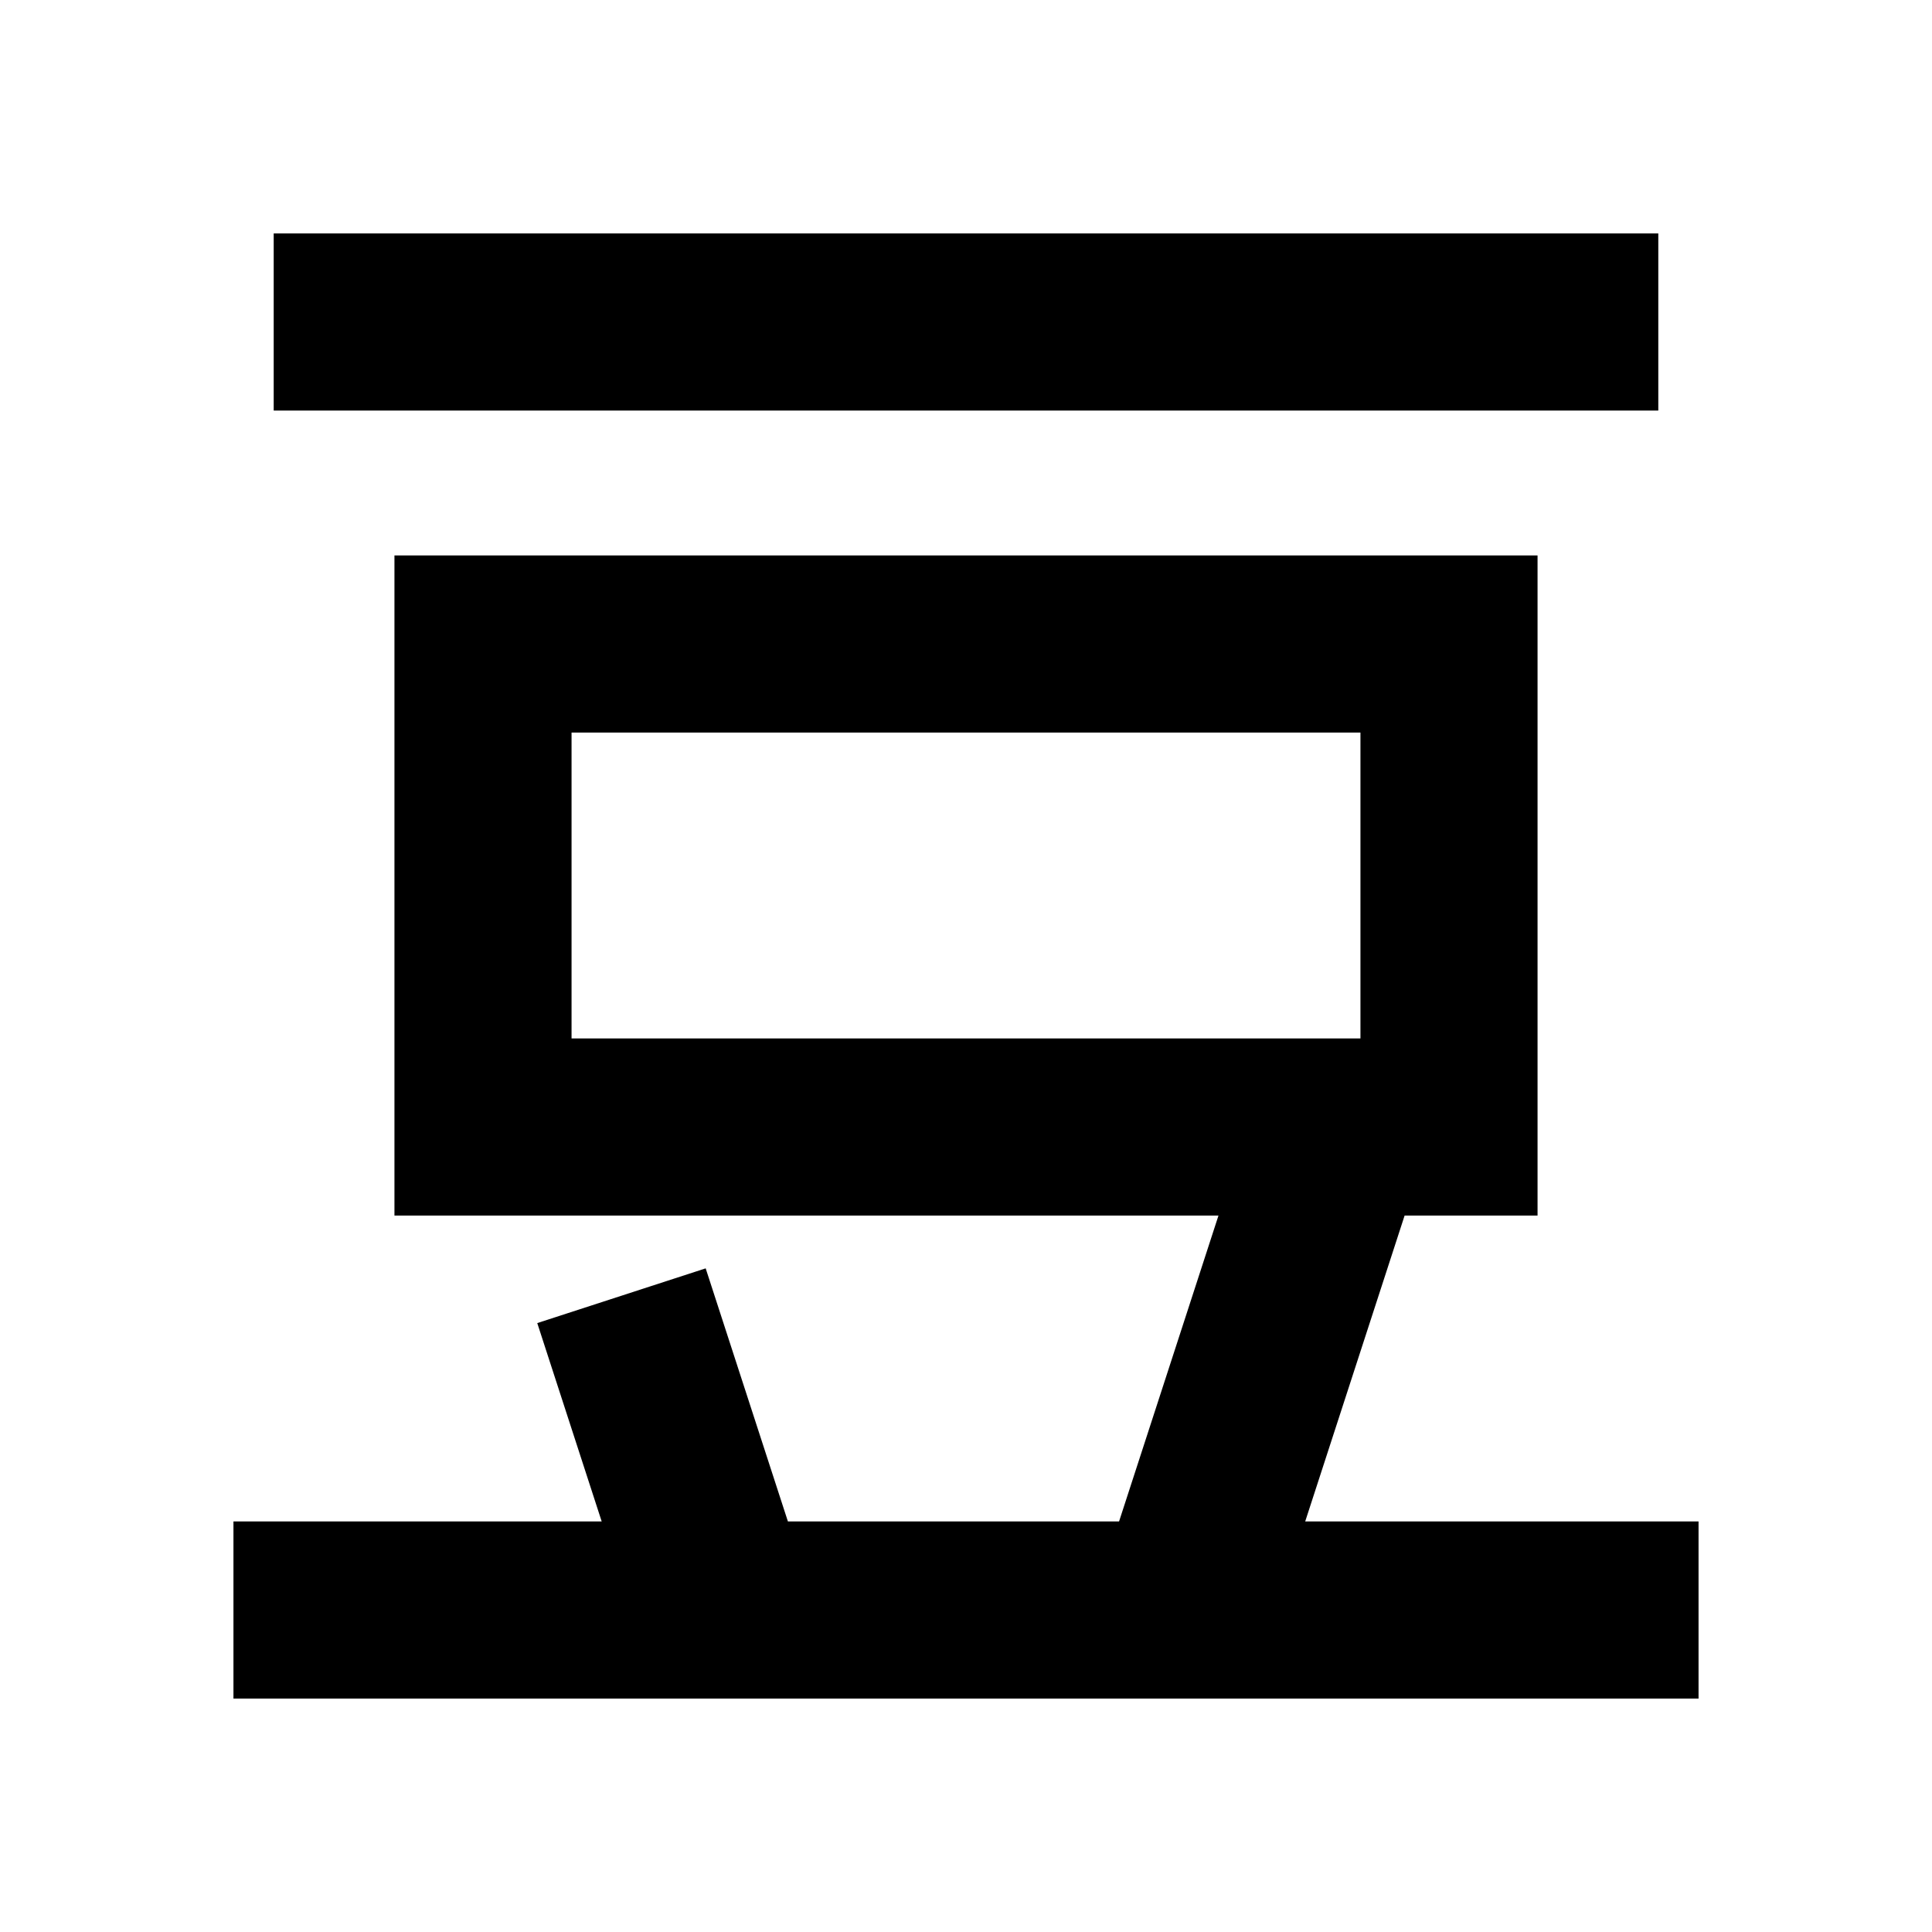
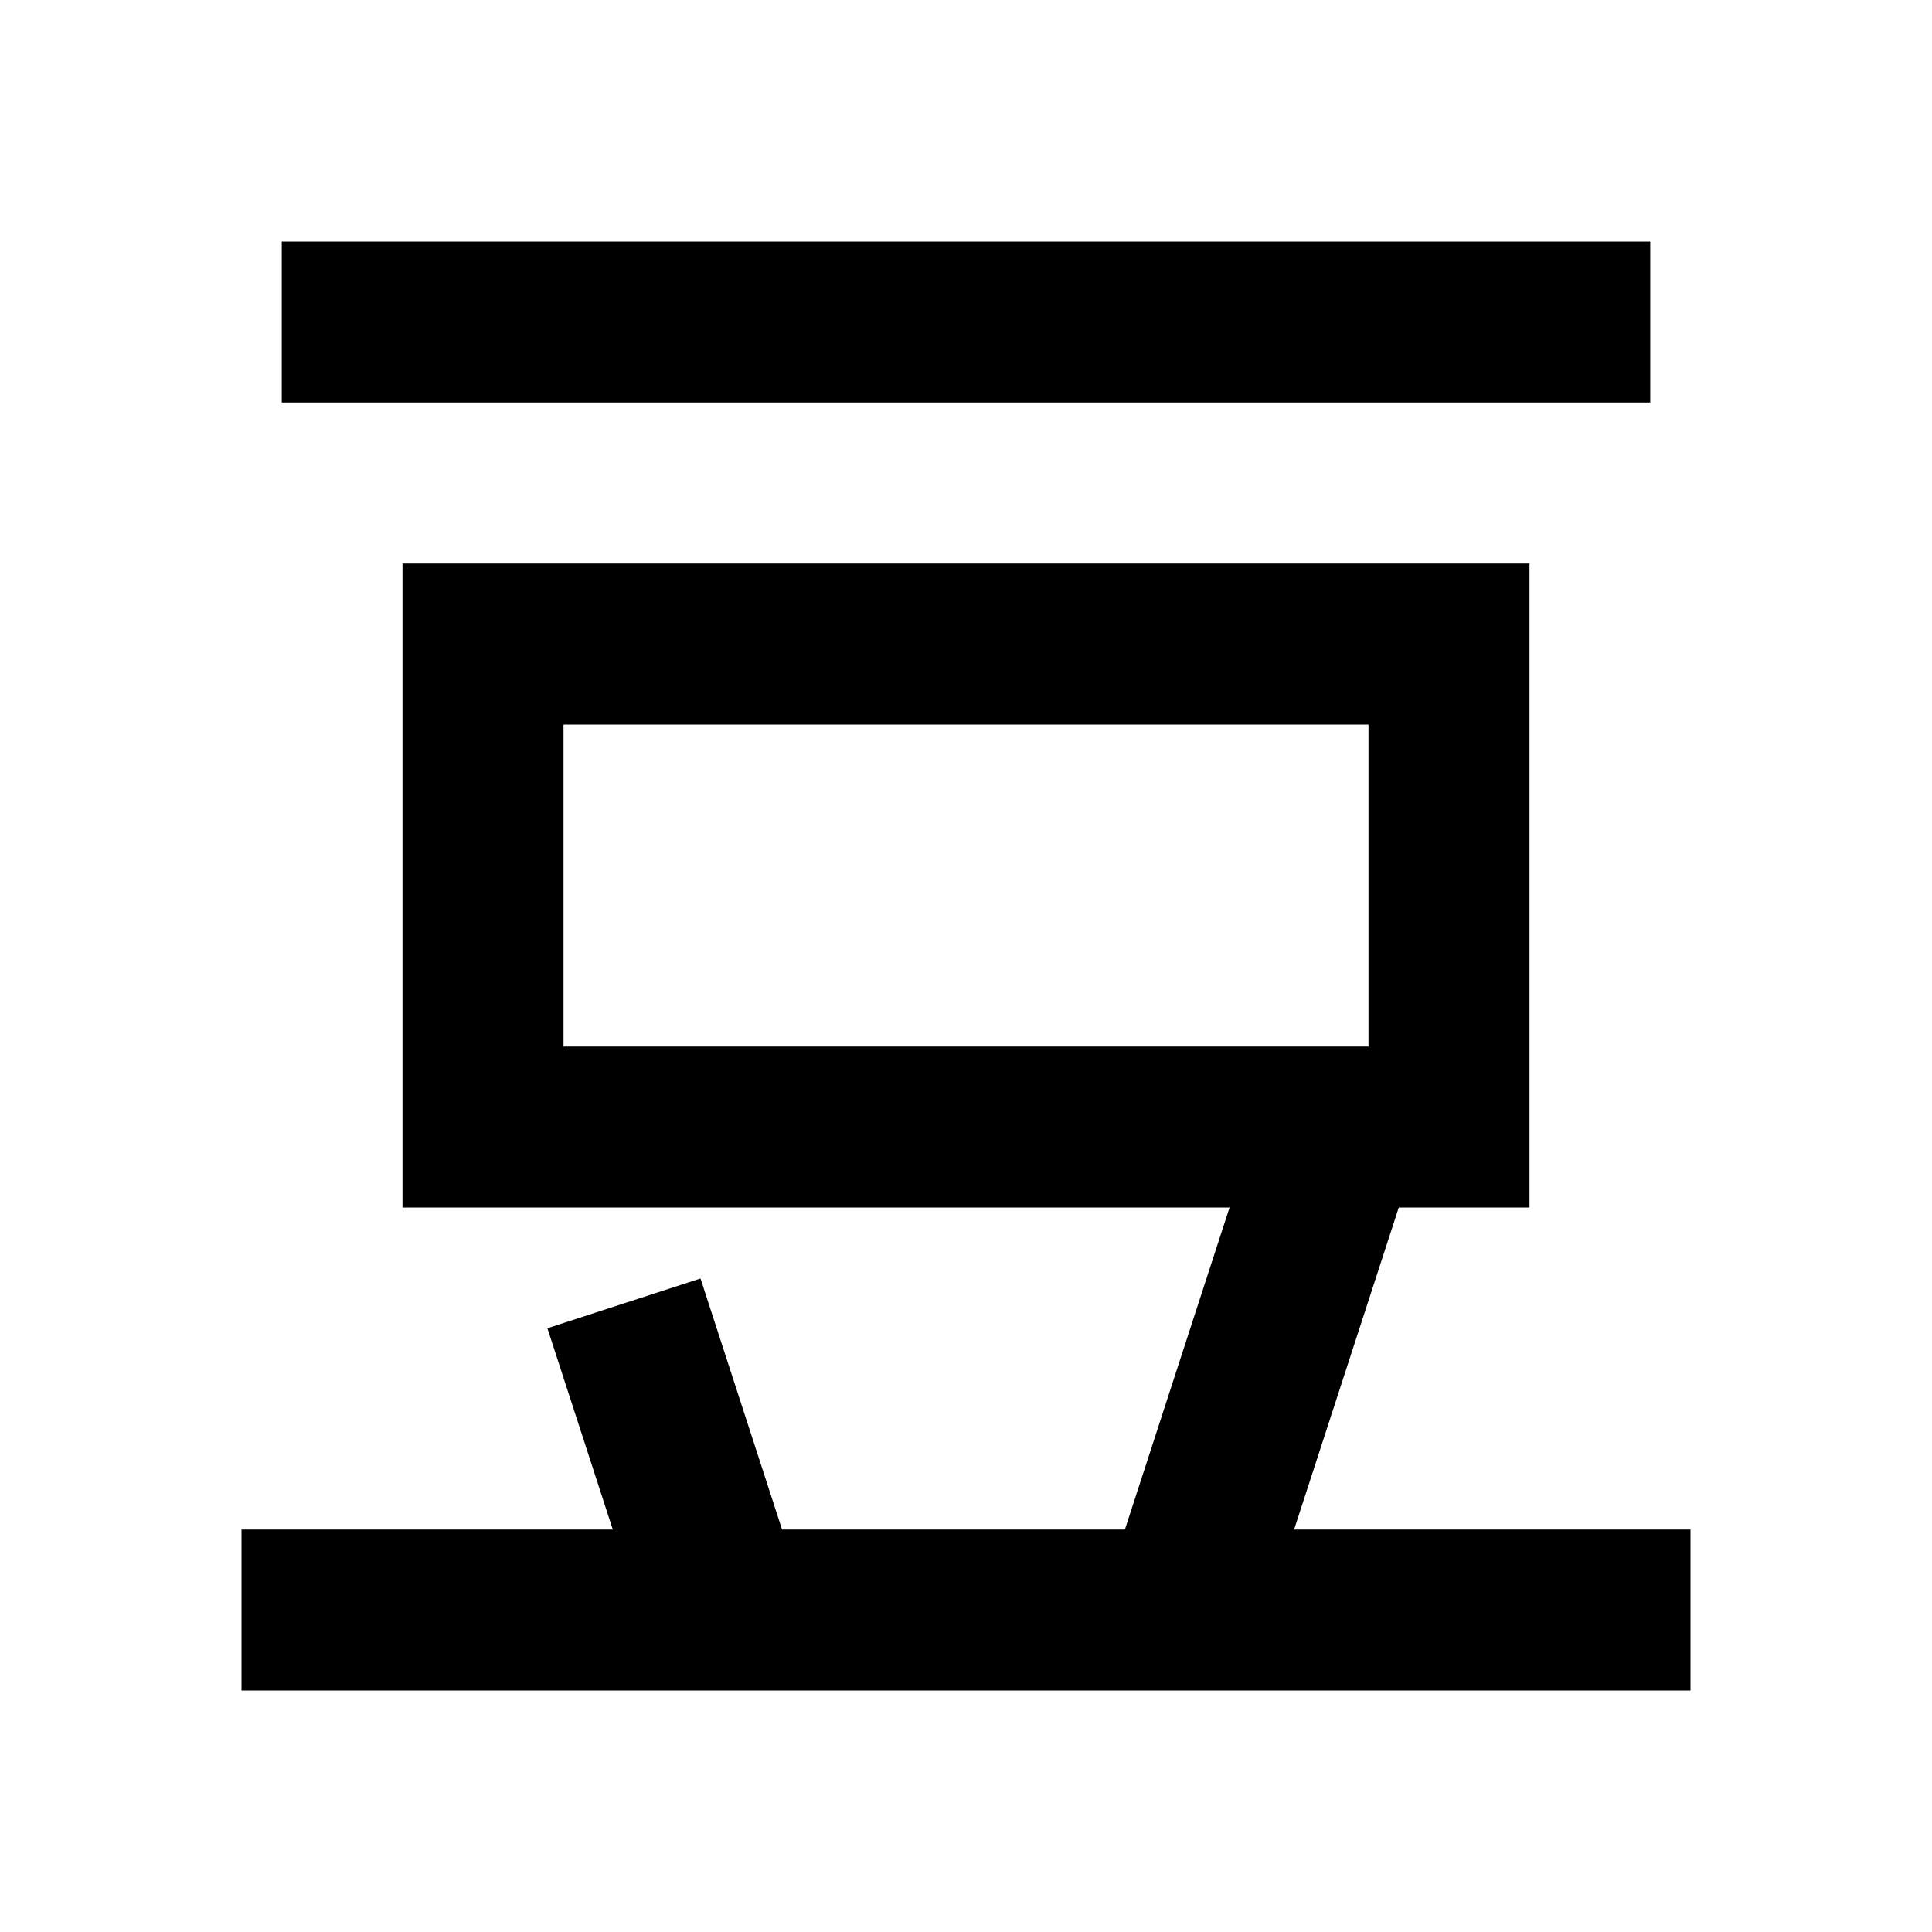
<svg xmlns="http://www.w3.org/2000/svg" width="24px" height="24px" viewBox="0 0 24 24">
-   <path fill="currentColor" d="M15.274 15H5V7h14v8h-1.624l-1.3 4H21v2H3v-2h4.612L6.8 16.5l1.902-.618L9.715 19h4.259zM3.5 3h17v2h-17zM7 9v4h10V9z" stroke-width="0.2" stroke="currentColor" />
+   <path fill="currentColor" d="M15.274 15H5V7h14v8h-1.624l-1.3 4H21v2H3v-2h4.612L6.8 16.5l1.902-.618L9.715 19h4.259zM3.5 3h17v2h-17zM7 9v4h10V9z" stroke-width="0" stroke="currentColor" />
</svg>
